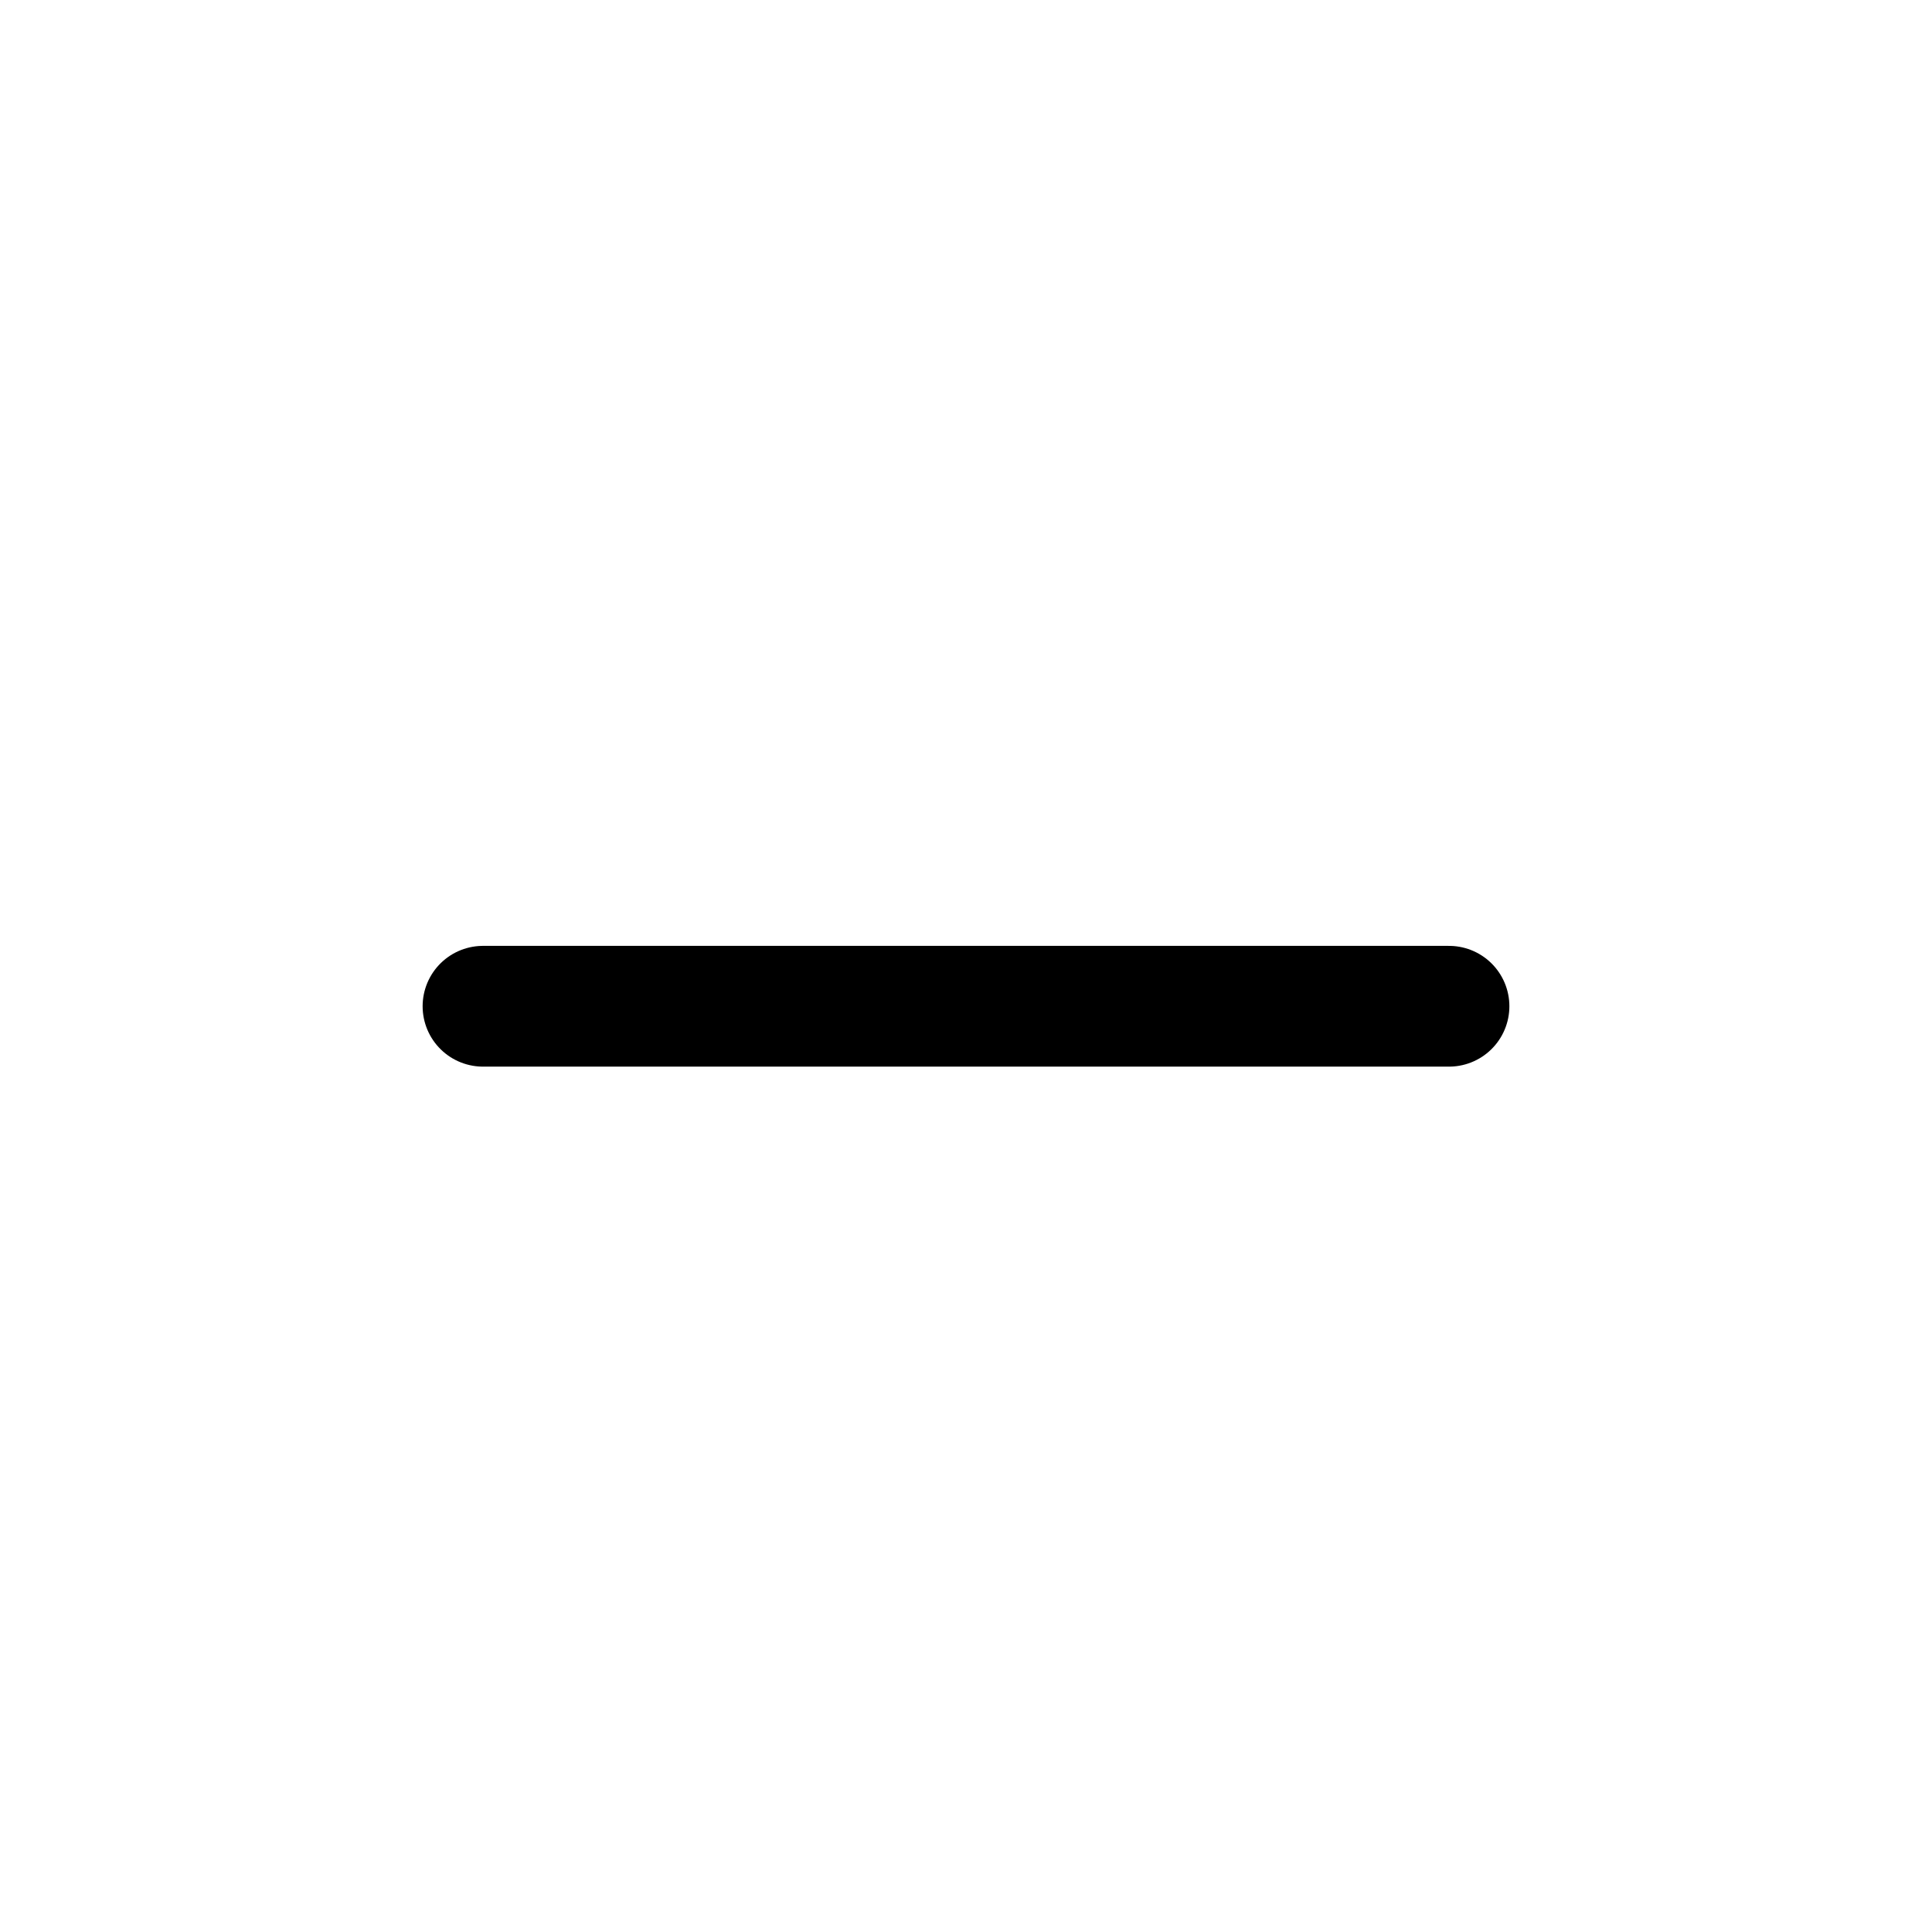
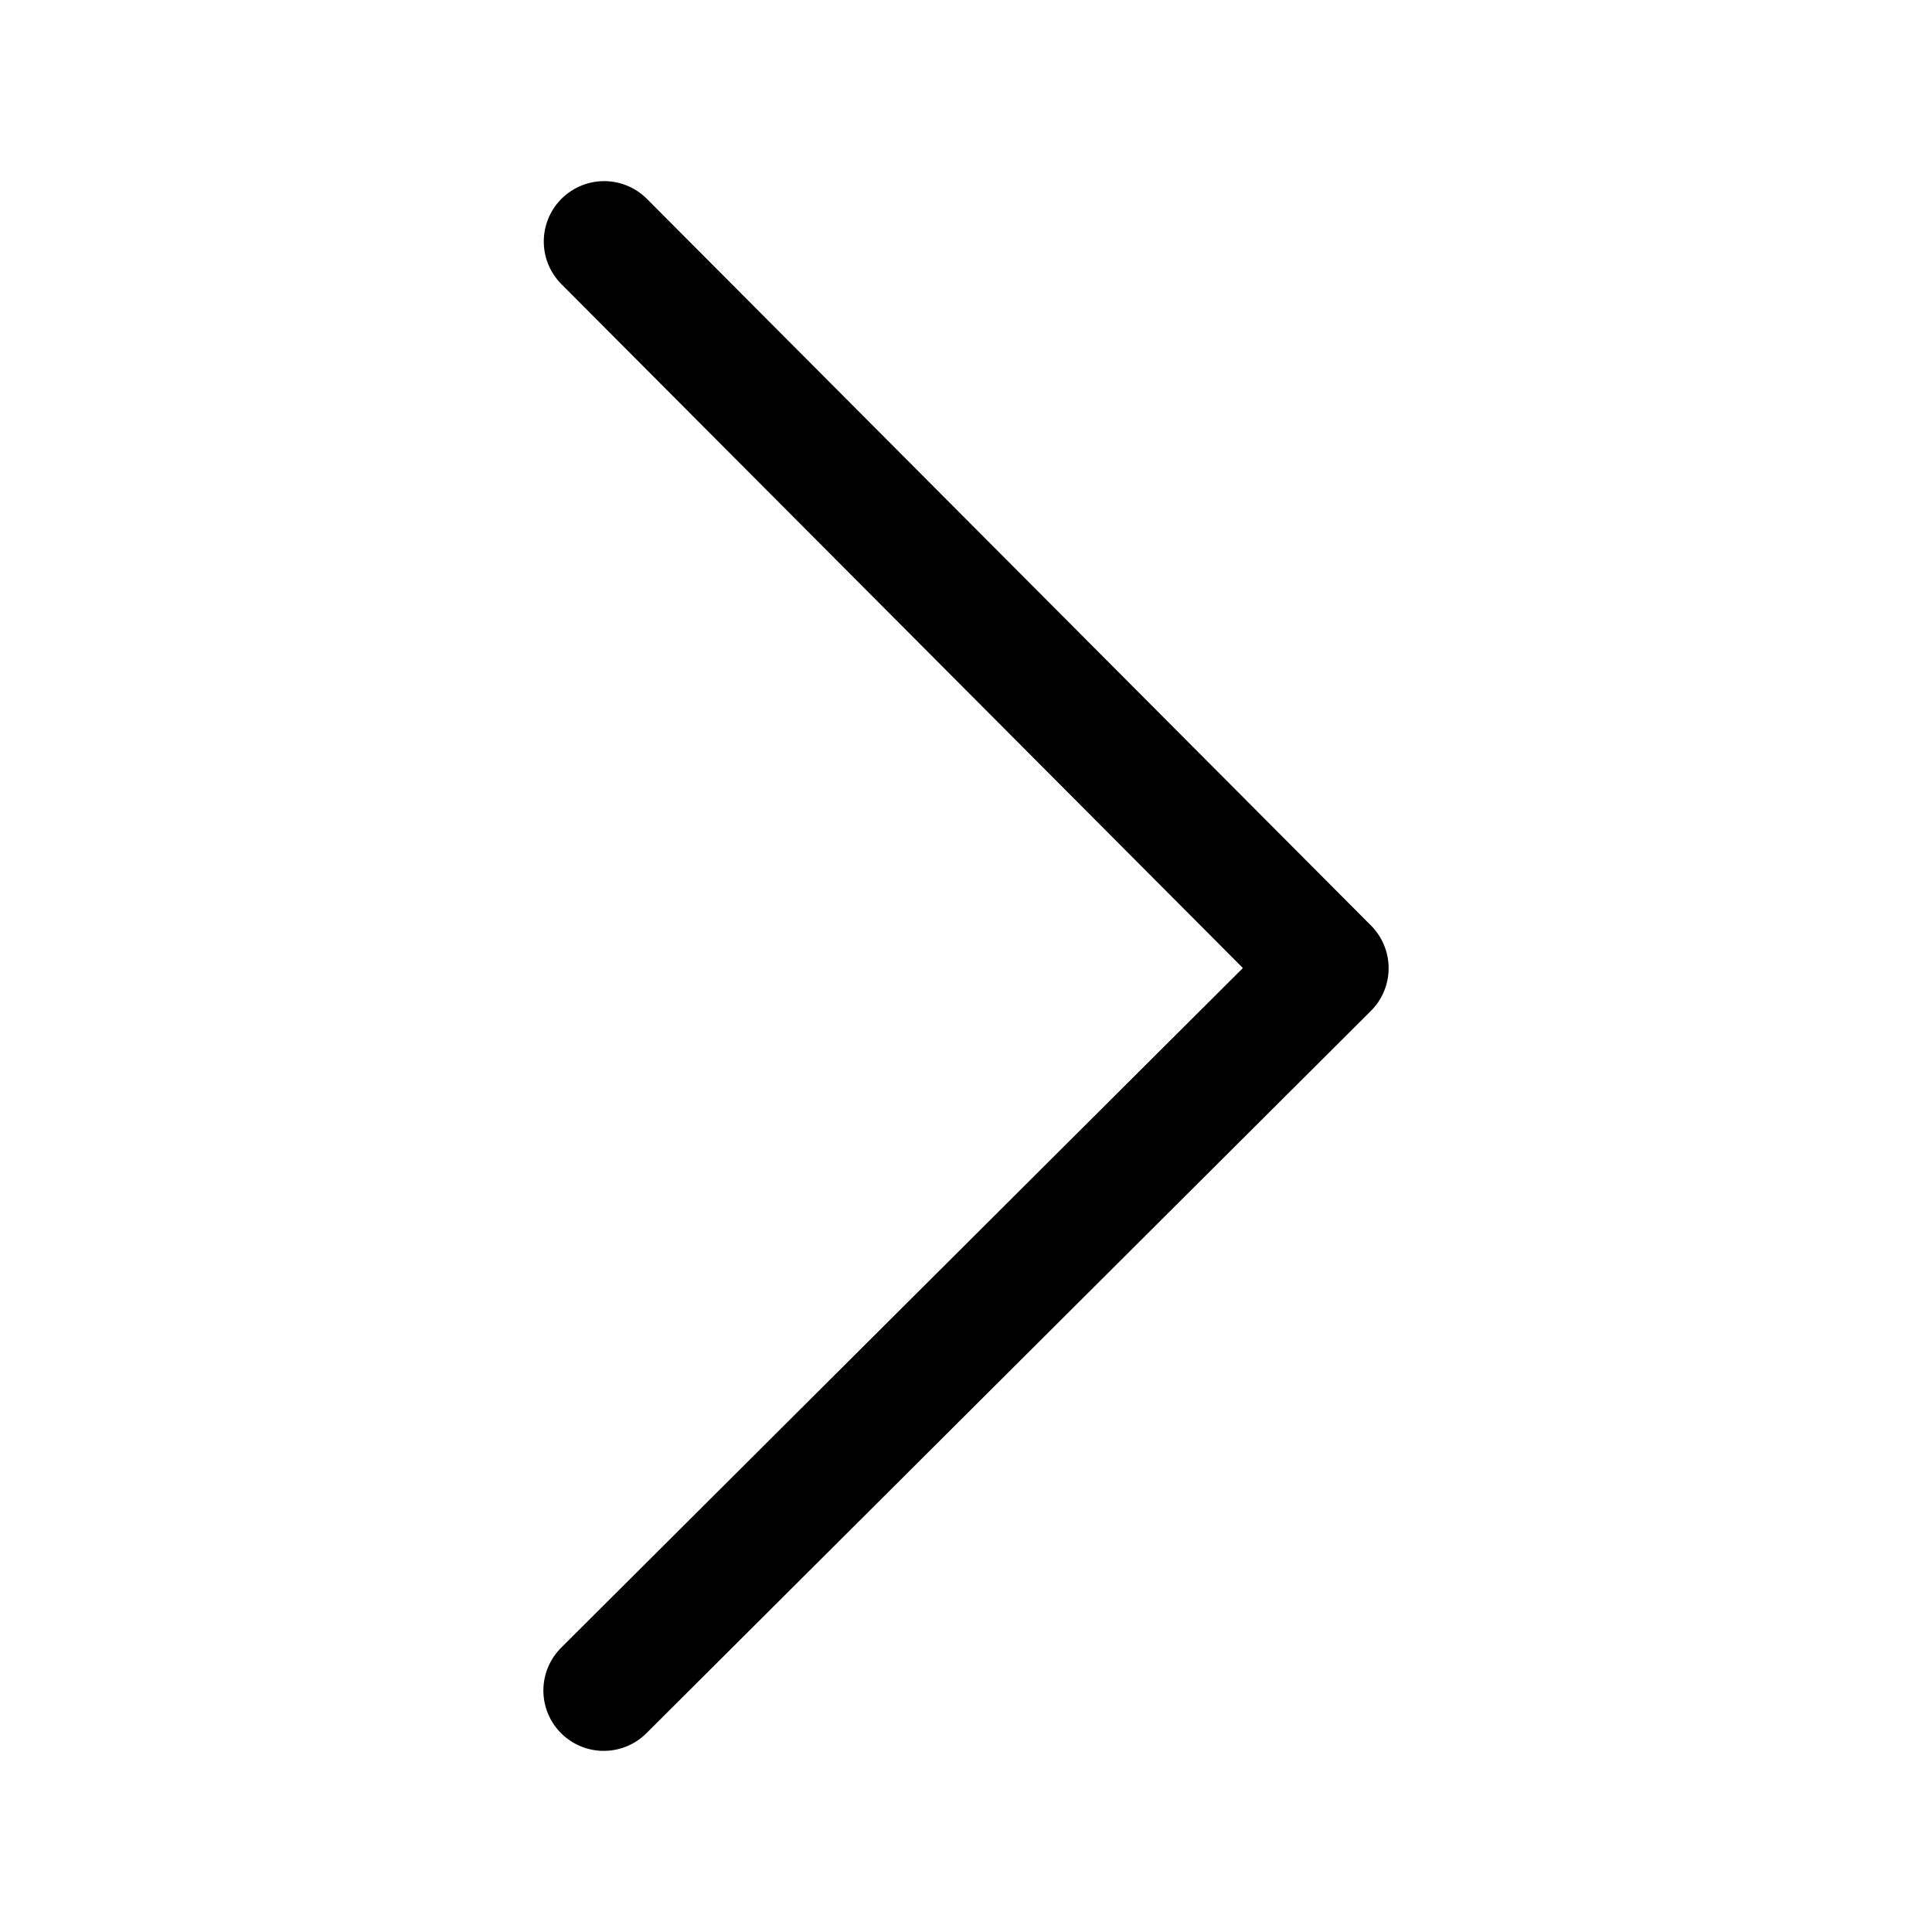
<svg xmlns="http://www.w3.org/2000/svg" width="24" height="24" viewBox="0 0 24 24" fill="none">
-   <path d="M18 12.5H6" stroke="currentColor" stroke-width="1.5" stroke-linecap="round" stroke-linejoin="round" />
+   <path d="M7.505 3L16.5 12.027L7.5 21" stroke="currentColor" stroke-width="1.5" stroke-linecap="round" stroke-linejoin="round" />
</svg>
